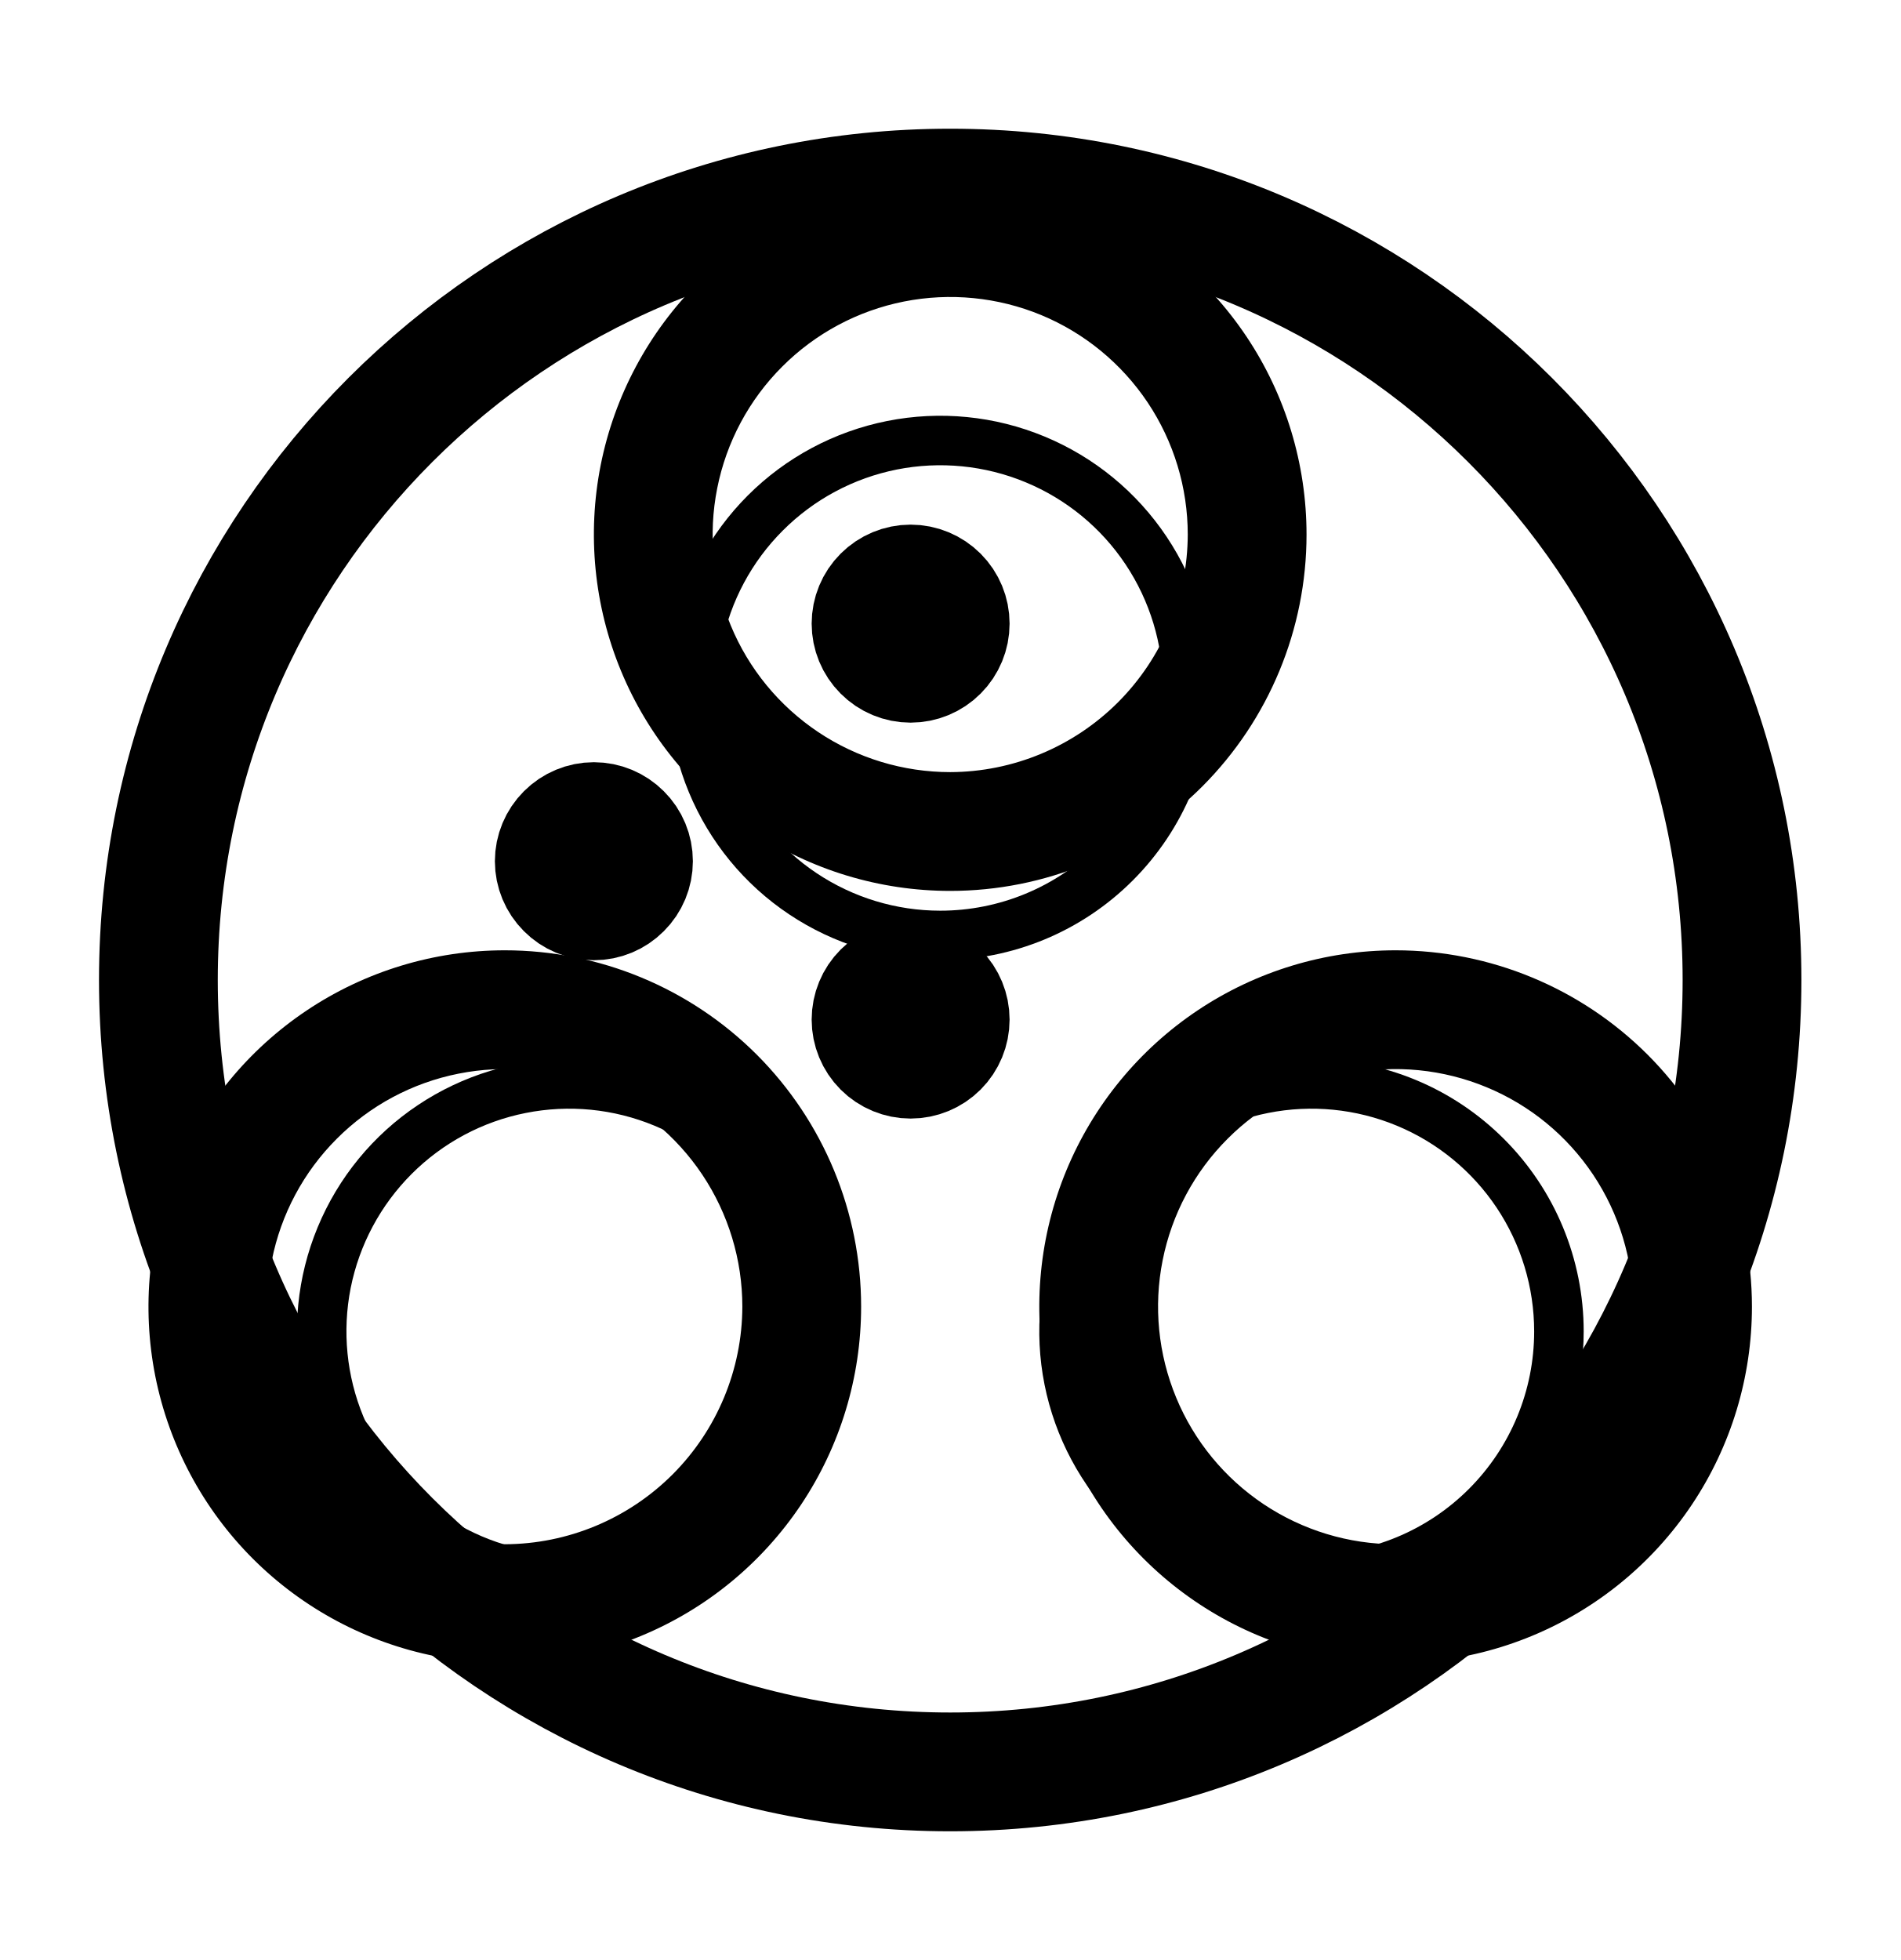
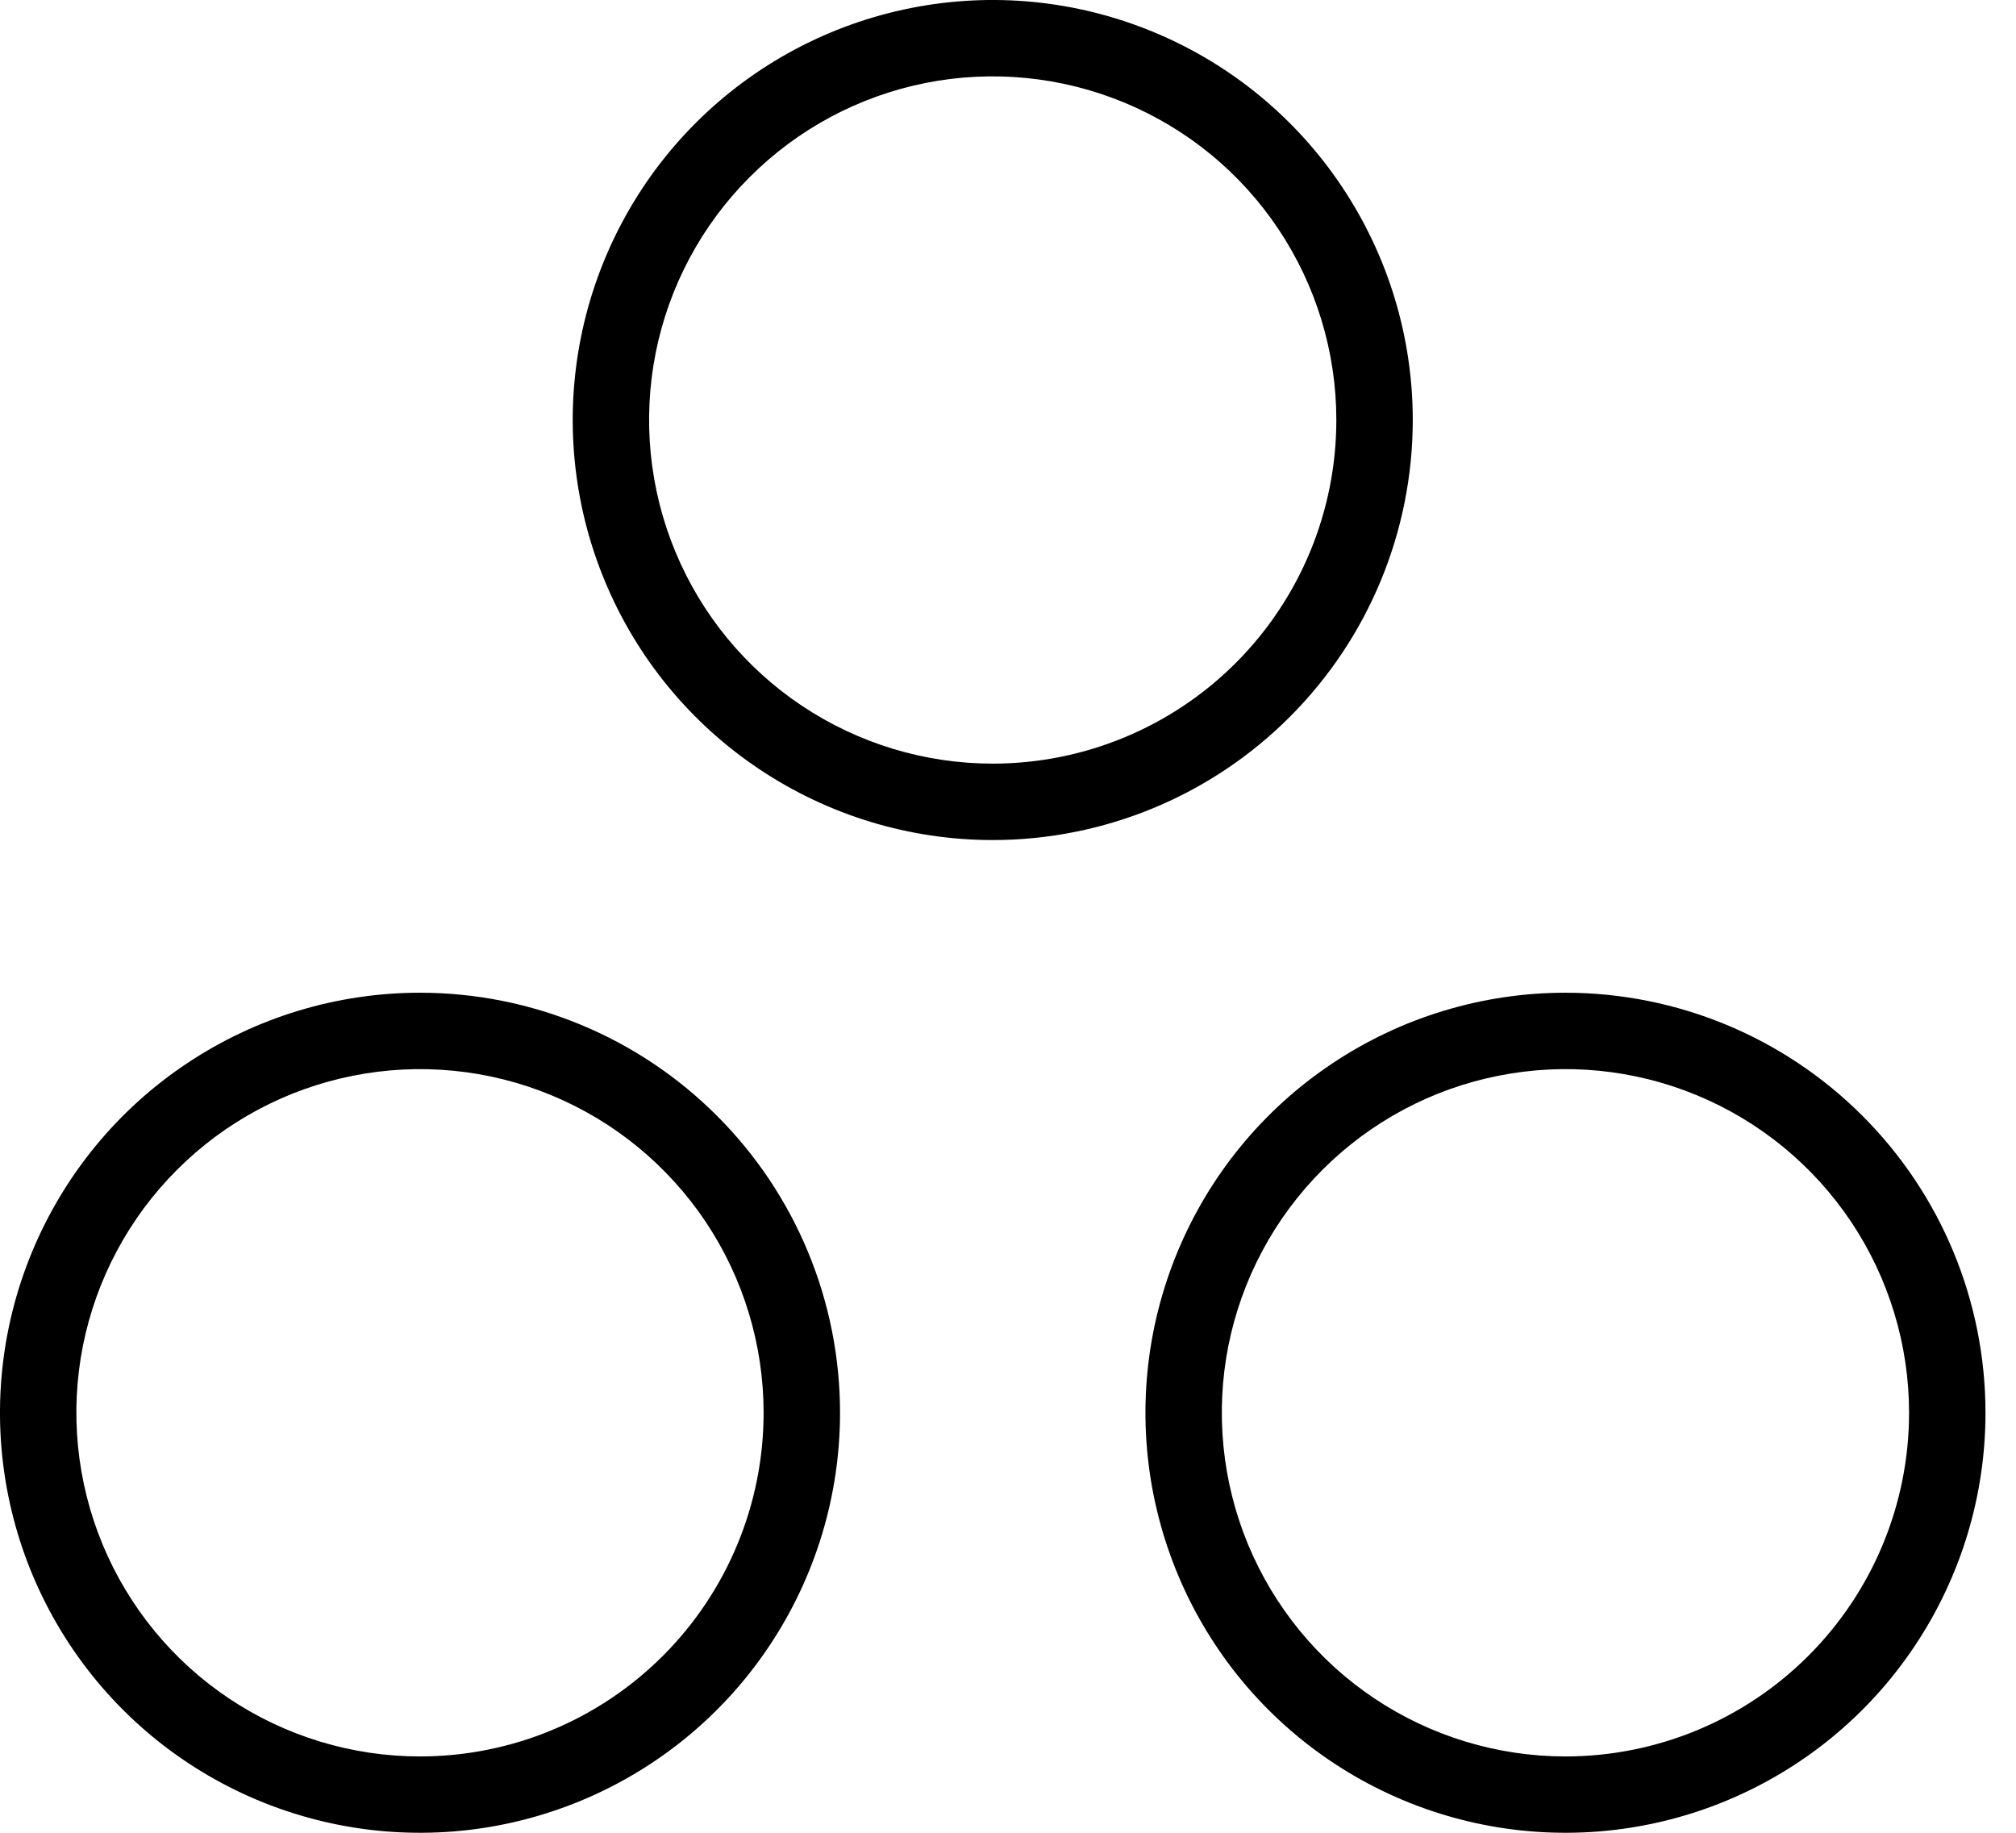
- <svg xmlns="http://www.w3.org/2000/svg" width="32" height="33" viewBox="0 0 32 33" fill="none">
-   <path d="M16 29.833C23.364 29.833 29.333 23.864 29.333 16.5C29.333 9.136 23.364 3.167 16 3.167C8.636 3.167 2.667 9.136 2.667 16.5C2.667 23.864 8.636 29.833 16 29.833Z" stroke="black" stroke-width="2" stroke-linecap="round" stroke-linejoin="round" />
-   <path d="M15.333 11.167C15.51 11.167 15.68 11.097 15.805 10.971C15.93 10.846 16 10.677 16 10.5C16 10.323 15.93 10.154 15.805 10.029C15.68 9.904 15.51 9.833 15.333 9.833C15.157 9.833 14.987 9.904 14.862 10.029C14.737 10.154 14.667 10.323 14.667 10.5C14.667 10.677 14.737 10.846 14.862 10.971C14.987 11.097 15.157 11.167 15.333 11.167ZM10 15.167C10.177 15.167 10.346 15.097 10.471 14.971C10.597 14.846 10.667 14.677 10.667 14.5C10.667 14.323 10.597 14.154 10.471 14.029C10.346 13.904 10.177 13.833 10 13.833C9.823 13.833 9.654 13.904 9.529 14.029C9.404 14.154 9.333 14.323 9.333 14.5C9.333 14.677 9.404 14.846 9.529 14.971C9.654 15.097 9.823 15.167 10 15.167ZM15.333 17.833C15.51 17.833 15.68 17.763 15.805 17.638C15.93 17.513 16 17.343 16 17.167C16 16.99 15.93 16.82 15.805 16.695C15.68 16.57 15.51 16.5 15.333 16.5C15.157 16.5 14.987 16.57 14.862 16.695C14.737 16.82 14.667 16.99 14.667 17.167C14.667 17.343 14.737 17.513 14.862 17.638C14.987 17.763 15.157 17.833 15.333 17.833Z" fill="black" stroke="black" stroke-width="2" stroke-linecap="round" stroke-linejoin="round" />
-   <path d="M22 9C22 7.813 21.648 6.653 20.989 5.667C20.329 4.68 19.392 3.911 18.296 3.457C17.2 3.003 15.993 2.884 14.829 3.115C13.666 3.347 12.597 3.918 11.757 4.757C10.918 5.596 10.347 6.666 10.115 7.829C9.884 8.993 10.003 10.2 10.457 11.296C10.911 12.393 11.68 13.329 12.667 13.989C13.653 14.648 14.813 15 16 15C17.591 15 19.117 14.368 20.243 13.243C21.368 12.117 22 10.591 22 9ZM16 13C15.209 13 14.435 12.765 13.778 12.326C13.12 11.886 12.607 11.262 12.305 10.531C12.002 9.8 11.922 8.996 12.077 8.22C12.231 7.444 12.612 6.731 13.172 6.172C13.731 5.612 14.444 5.231 15.22 5.077C15.996 4.923 16.8 5.002 17.531 5.304C18.262 5.607 18.886 6.12 19.326 6.778C19.765 7.436 20 8.209 20 9C19.997 10.06 19.574 11.075 18.825 11.825C18.075 12.574 17.06 12.997 16 13ZM23.5 16C22.313 16 21.153 16.352 20.167 17.011C19.18 17.671 18.411 18.608 17.957 19.704C17.503 20.8 17.384 22.007 17.615 23.171C17.847 24.334 18.418 25.404 19.257 26.243C20.096 27.082 21.166 27.653 22.329 27.885C23.493 28.116 24.7 27.997 25.796 27.543C26.892 27.089 27.829 26.32 28.489 25.333C29.148 24.347 29.5 23.187 29.5 22C29.5 20.409 28.868 18.883 27.743 17.757C26.617 16.632 25.091 16 23.5 16ZM23.5 26C22.709 26 21.936 25.765 21.278 25.326C20.62 24.886 20.107 24.262 19.805 23.531C19.502 22.8 19.422 21.996 19.577 21.22C19.731 20.444 20.112 19.731 20.672 19.172C21.231 18.612 21.944 18.231 22.72 18.077C23.496 17.922 24.3 18.002 25.031 18.305C25.762 18.607 26.386 19.12 26.826 19.778C27.265 20.436 27.5 21.209 27.5 22C27.497 23.06 27.074 24.075 26.325 24.825C25.575 25.574 24.56 25.997 23.5 26ZM8.5 16C7.313 16 6.153 16.352 5.167 17.011C4.18 17.671 3.411 18.608 2.957 19.704C2.503 20.8 2.384 22.007 2.615 23.171C2.847 24.334 3.418 25.404 4.257 26.243C5.096 27.082 6.166 27.653 7.329 27.885C8.493 28.116 9.7 27.997 10.796 27.543C11.893 27.089 12.829 26.32 13.489 25.333C14.148 24.347 14.5 23.187 14.5 22C14.5 20.409 13.868 18.883 12.743 17.757C11.617 16.632 10.091 16 8.5 16ZM8.5 26C7.709 26 6.936 25.765 6.278 25.326C5.62 24.886 5.107 24.262 4.804 23.531C4.502 22.8 4.423 21.996 4.577 21.22C4.731 20.444 5.112 19.731 5.672 19.172C6.231 18.612 6.944 18.231 7.72 18.077C8.496 17.922 9.3 18.002 10.031 18.305C10.762 18.607 11.386 19.12 11.826 19.778C12.265 20.436 12.5 21.209 12.5 22C12.497 23.06 12.074 24.075 11.325 24.825C10.575 25.574 9.56 25.997 8.5 26Z" fill="black" />
-   <path d="M20.417 11.583C20.417 10.677 20.148 9.791 19.644 9.037C19.141 8.283 18.425 7.696 17.587 7.349C16.75 7.002 15.828 6.911 14.939 7.088C14.05 7.265 13.233 7.701 12.592 8.342C11.951 8.983 11.515 9.8 11.338 10.689C11.161 11.578 11.252 12.5 11.599 13.337C11.946 14.175 12.533 14.891 13.287 15.394C14.041 15.898 14.927 16.167 15.833 16.167C17.049 16.167 18.215 15.684 19.074 14.824C19.934 13.965 20.417 12.799 20.417 11.583ZM15.833 15.333C15.092 15.333 14.367 15.113 13.75 14.701C13.133 14.289 12.653 13.704 12.369 13.018C12.085 12.333 12.011 11.579 12.155 10.852C12.3 10.124 12.657 9.456 13.182 8.932C13.706 8.407 14.374 8.05 15.102 7.905C15.829 7.761 16.583 7.835 17.268 8.119C17.954 8.403 18.539 8.883 18.951 9.5C19.363 10.117 19.583 10.842 19.583 11.583C19.583 12.578 19.188 13.532 18.485 14.235C17.782 14.938 16.828 15.333 15.833 15.333ZM22.083 17.833C21.177 17.833 20.291 18.102 19.537 18.606C18.783 19.109 18.196 19.825 17.849 20.663C17.502 21.5 17.411 22.422 17.588 23.311C17.765 24.2 18.201 25.017 18.842 25.658C19.483 26.299 20.3 26.735 21.189 26.912C22.078 27.089 23 26.998 23.837 26.651C24.675 26.304 25.391 25.717 25.894 24.963C26.398 24.209 26.667 23.323 26.667 22.417C26.667 21.201 26.184 20.035 25.324 19.176C24.465 18.316 23.299 17.833 22.083 17.833ZM22.083 26.167C21.342 26.167 20.617 25.947 20 25.535C19.383 25.123 18.903 24.537 18.619 23.852C18.335 23.166 18.261 22.413 18.405 21.685C18.55 20.958 18.907 20.29 19.432 19.765C19.956 19.241 20.624 18.883 21.352 18.739C22.079 18.594 22.833 18.668 23.518 18.952C24.204 19.236 24.789 19.717 25.201 20.333C25.613 20.95 25.833 21.675 25.833 22.417C25.833 23.411 25.438 24.365 24.735 25.068C24.032 25.772 23.078 26.167 22.083 26.167ZM9.583 17.833C8.677 17.833 7.791 18.102 7.037 18.606C6.283 19.109 5.696 19.825 5.349 20.663C5.002 21.5 4.911 22.422 5.088 23.311C5.265 24.2 5.701 25.017 6.342 25.658C6.983 26.299 7.8 26.735 8.689 26.912C9.578 27.089 10.5 26.998 11.337 26.651C12.175 26.304 12.891 25.717 13.394 24.963C13.898 24.209 14.167 23.323 14.167 22.417C14.167 21.201 13.684 20.035 12.824 19.176C11.965 18.316 10.799 17.833 9.583 17.833ZM9.583 26.167C8.842 26.167 8.117 25.947 7.5 25.535C6.883 25.123 6.403 24.537 6.119 23.852C5.835 23.166 5.761 22.413 5.905 21.685C6.05 20.958 6.407 20.29 6.932 19.765C7.456 19.241 8.124 18.883 8.852 18.739C9.579 18.594 10.333 18.668 11.018 18.952C11.704 19.236 12.289 19.717 12.701 20.333C13.113 20.95 13.333 21.675 13.333 22.417C13.333 23.411 12.938 24.365 12.235 25.068C11.532 25.772 10.578 26.167 9.583 26.167Z" fill="black" />
+ <svg xmlns="http://www.w3.org/2000/svg" width="22" height="20" viewBox="0 0 22 20" fill="none">
+   <path d="M15.417 4.583C15.417 3.677 15.148 2.791 14.644 2.037C14.141 1.283 13.425 0.696 12.587 0.349C11.75 0.002 10.828 -0.089 9.939 0.088C9.05 0.265 8.233 0.701 7.592 1.342C6.951 1.983 6.515 2.8 6.338 3.689C6.161 4.578 6.252 5.5 6.599 6.337C6.946 7.175 7.533 7.891 8.287 8.394C9.041 8.898 9.927 9.167 10.833 9.167C12.049 9.167 13.215 8.684 14.074 7.824C14.934 6.965 15.417 5.799 15.417 4.583ZM10.833 8.333C10.092 8.333 9.367 8.113 8.75 7.701C8.133 7.289 7.653 6.704 7.369 6.018C7.085 5.333 7.011 4.579 7.155 3.852C7.3 3.124 7.657 2.456 8.182 1.932C8.706 1.407 9.374 1.05 10.102 0.905C10.829 0.761 11.583 0.835 12.268 1.119C12.954 1.403 13.539 1.883 13.951 2.5C14.363 3.117 14.583 3.842 14.583 4.583C14.583 5.578 14.188 6.532 13.485 7.235C12.782 7.938 11.828 8.333 10.833 8.333ZM17.083 10.833C16.177 10.833 15.291 11.102 14.537 11.606C13.783 12.109 13.196 12.825 12.849 13.663C12.502 14.5 12.411 15.422 12.588 16.311C12.765 17.2 13.201 18.017 13.842 18.658C14.483 19.299 15.3 19.735 16.189 19.912C17.078 20.089 18 19.998 18.837 19.651C19.675 19.304 20.391 18.717 20.894 17.963C21.398 17.209 21.667 16.323 21.667 15.417C21.667 14.201 21.184 13.035 20.324 12.176C19.465 11.316 18.299 10.833 17.083 10.833ZM17.083 19.167C16.342 19.167 15.617 18.947 15 18.535C14.383 18.123 13.903 17.537 13.619 16.852C13.335 16.166 13.261 15.412 13.405 14.685C13.55 13.958 13.907 13.29 14.432 12.765C14.956 12.241 15.624 11.883 16.352 11.739C17.079 11.594 17.833 11.668 18.518 11.952C19.204 12.236 19.789 12.717 20.201 13.333C20.613 13.95 20.833 14.675 20.833 15.417C20.833 16.411 20.438 17.365 19.735 18.068C19.032 18.772 18.078 19.167 17.083 19.167ZM4.583 10.833C3.677 10.833 2.791 11.102 2.037 11.606C1.283 12.109 0.696 12.825 0.349 13.663C0.002 14.5 -0.089 15.422 0.088 16.311C0.265 17.2 0.701 18.017 1.342 18.658C1.983 19.299 2.8 19.735 3.689 19.912C4.578 20.089 5.5 19.998 6.337 19.651C7.175 19.304 7.891 18.717 8.394 17.963C8.898 17.209 9.167 16.323 9.167 15.417C9.167 14.201 8.684 13.035 7.824 12.176C6.965 11.316 5.799 10.833 4.583 10.833ZM4.583 19.167C3.842 19.167 3.117 18.947 2.5 18.535C1.883 18.123 1.403 17.537 1.119 16.852C0.835 16.166 0.761 15.412 0.905 14.685C1.05 13.958 1.407 13.29 1.932 12.765C2.456 12.241 3.124 11.883 3.852 11.739C4.579 11.594 5.333 11.668 6.018 11.952C6.704 12.236 7.289 12.717 7.701 13.333C8.113 13.95 8.333 14.675 8.333 15.417C8.333 16.411 7.938 17.365 7.235 18.068C6.532 18.772 5.578 19.167 4.583 19.167Z" fill="black" />
</svg>
